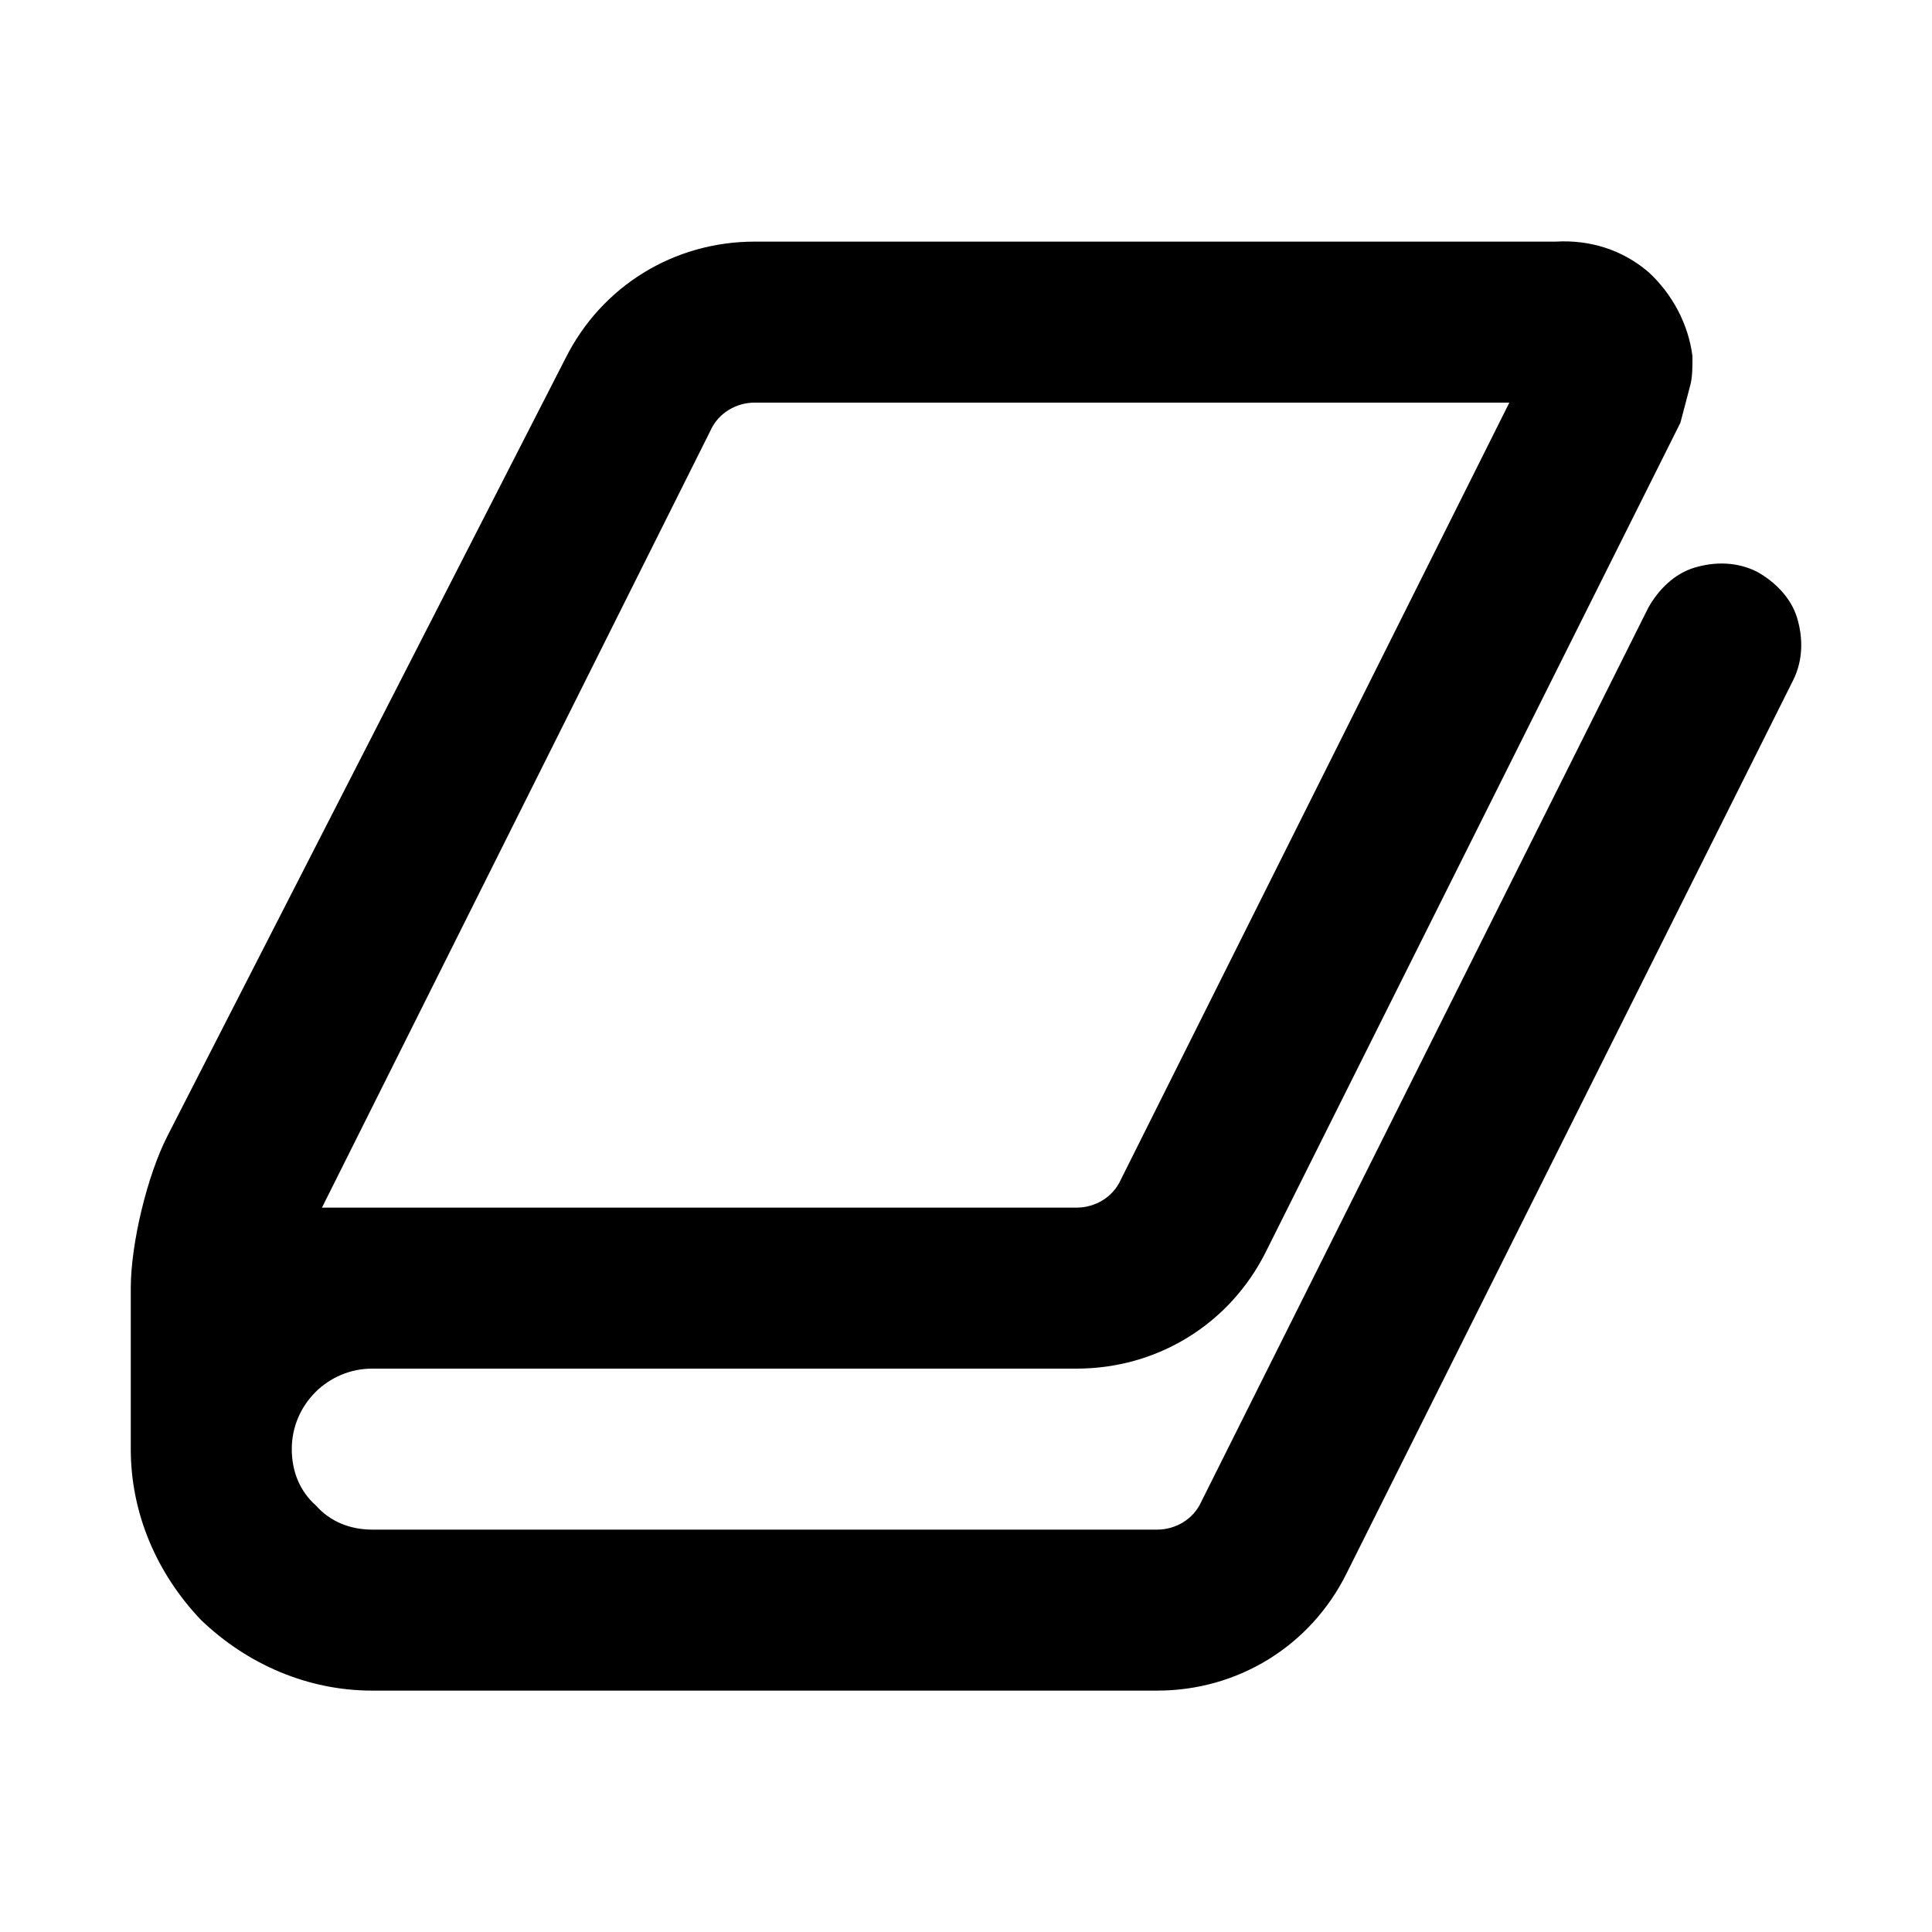
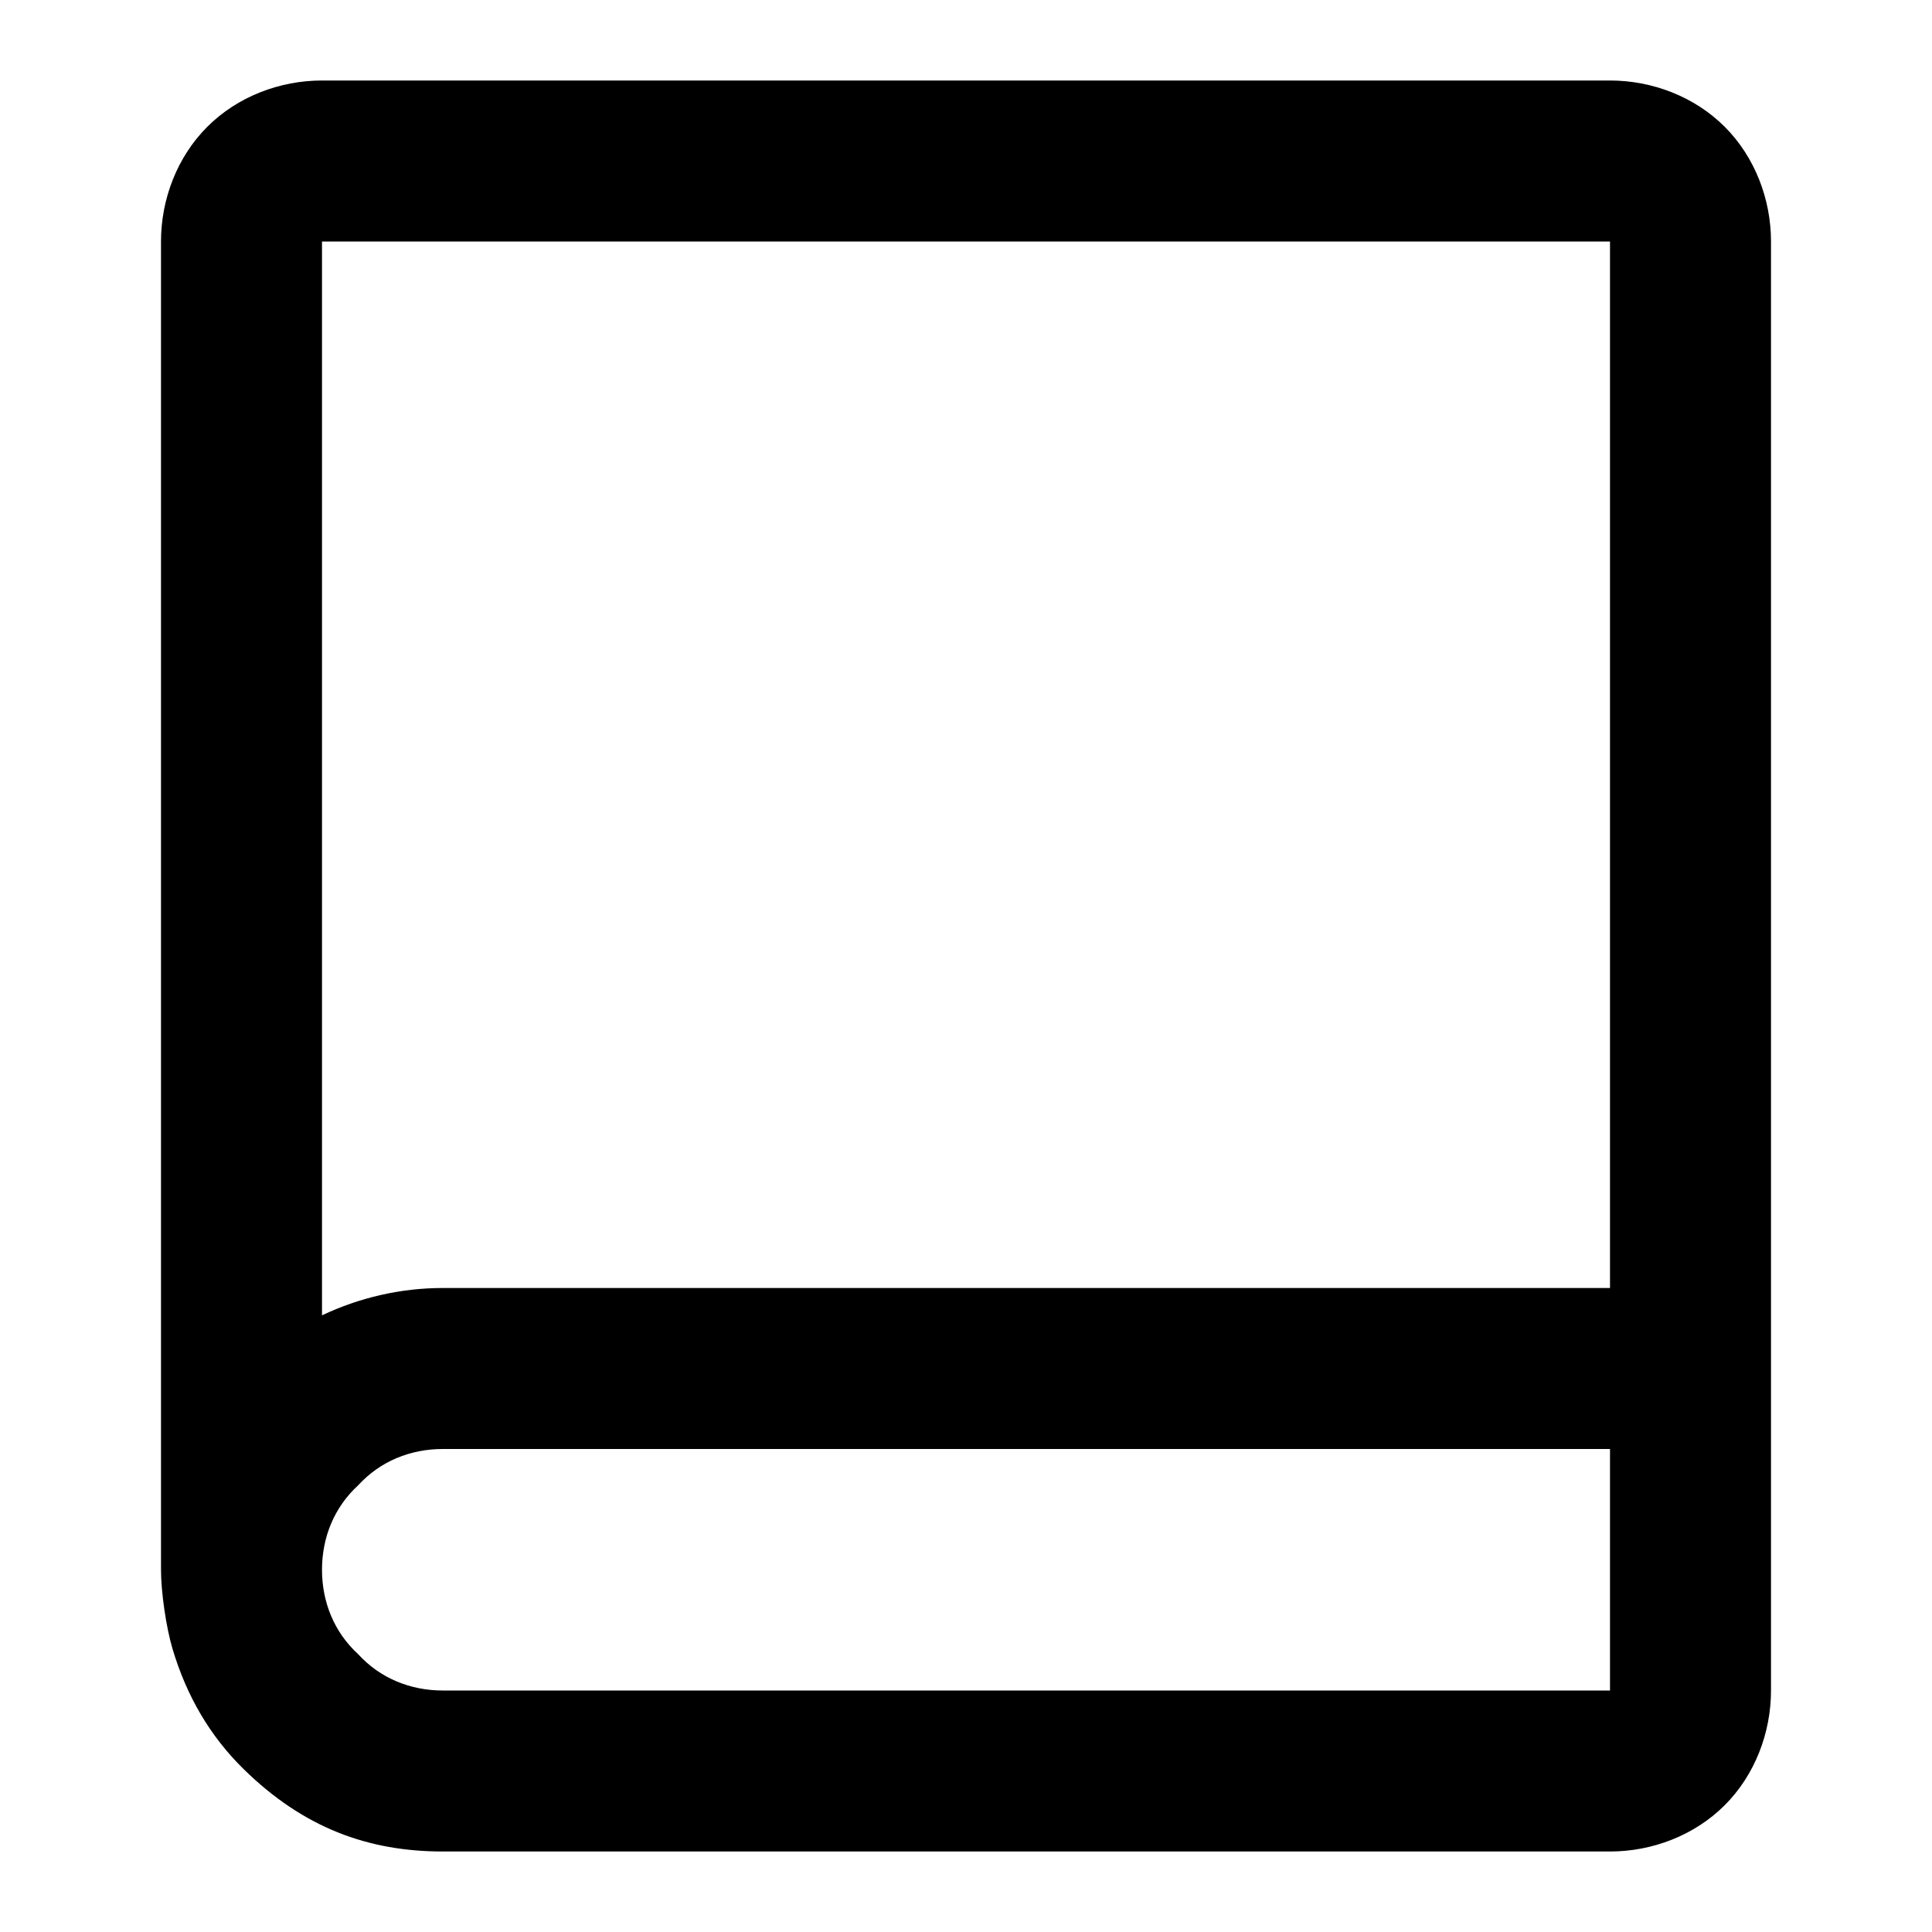
- <svg xmlns="http://www.w3.org/2000/svg" width="96" height="96">
-   <path d="M8.32 56.446l19.778-38.64c1.8-3.6 5.4-5.8 9.4-5.8h39.8c1.7-.1 3.3.4 4.6 1.5 1.2 1.1 2 2.6 2.2 4.2 0 .5 0 1-.1 1.4l-.5 1.9-20.6 41.2c-1.8 3.6-5.4 5.8-9.4 5.8h-35c-2.208 0-4 1.793-4 4 0 1.1.4 2.1 1.2 2.8.7.8 1.7 1.2 2.8 1.2h39c.9 0 1.8-.5 2.2-1.4l22.2-44.4c.5-.9 1.3-1.7 2.3-2 1-.3 2.1-.3 3.1.2.9.5 1.7 1.3 2 2.3.3 1 .3 2.1-.2 3.1l-22.2 44.4c-1.8 3.6-5.4 5.8-9.4 5.8h-39c-3.2 0-6.2-1.3-8.5-3.5-2.2-2.3-3.5-5.3-3.5-8.5v-8c0-2.207.816-5.595 1.822-7.56zm66.678-36.44l-19.3 38.6c-.4.9-1.3 1.4-2.2 1.4h-37.5l19.3-38.6c.4-.9 1.3-1.4 2.2-1.4h37.5z" fill-rule="evenodd" />
+ <svg xmlns="http://www.w3.org/2000/svg" style="isolation:isolate" width="96" height="96">
+   <path d="M80 64H22c-2.085 0-4.14.477-6 1.358V12h64v52zm8 20c0 2.1-.8 4.2-2.3 5.7-1.5 1.5-3.6 2.3-5.7 2.3H22c-3.7 0-6.916-1.17-9.9-4.1q-2.479-2.433-3.531-5.983C8.255 80.86 8 79.104 8 78V12c0-2.1.8-4.2 2.3-5.7C11.8 4.8 13.9 4 16 4h64c2.1 0 4.2.8 5.7 2.3C87.2 7.8 88 9.9 88 12v72zM22 72h58v12H22c-1.6 0-3.1-.6-4.2-1.8-1.2-1.1-1.8-2.6-1.8-4.2s.6-3.1 1.8-4.2c1.1-1.2 2.6-1.8 4.2-1.8z" fill-rule="evenodd" />
</svg>
